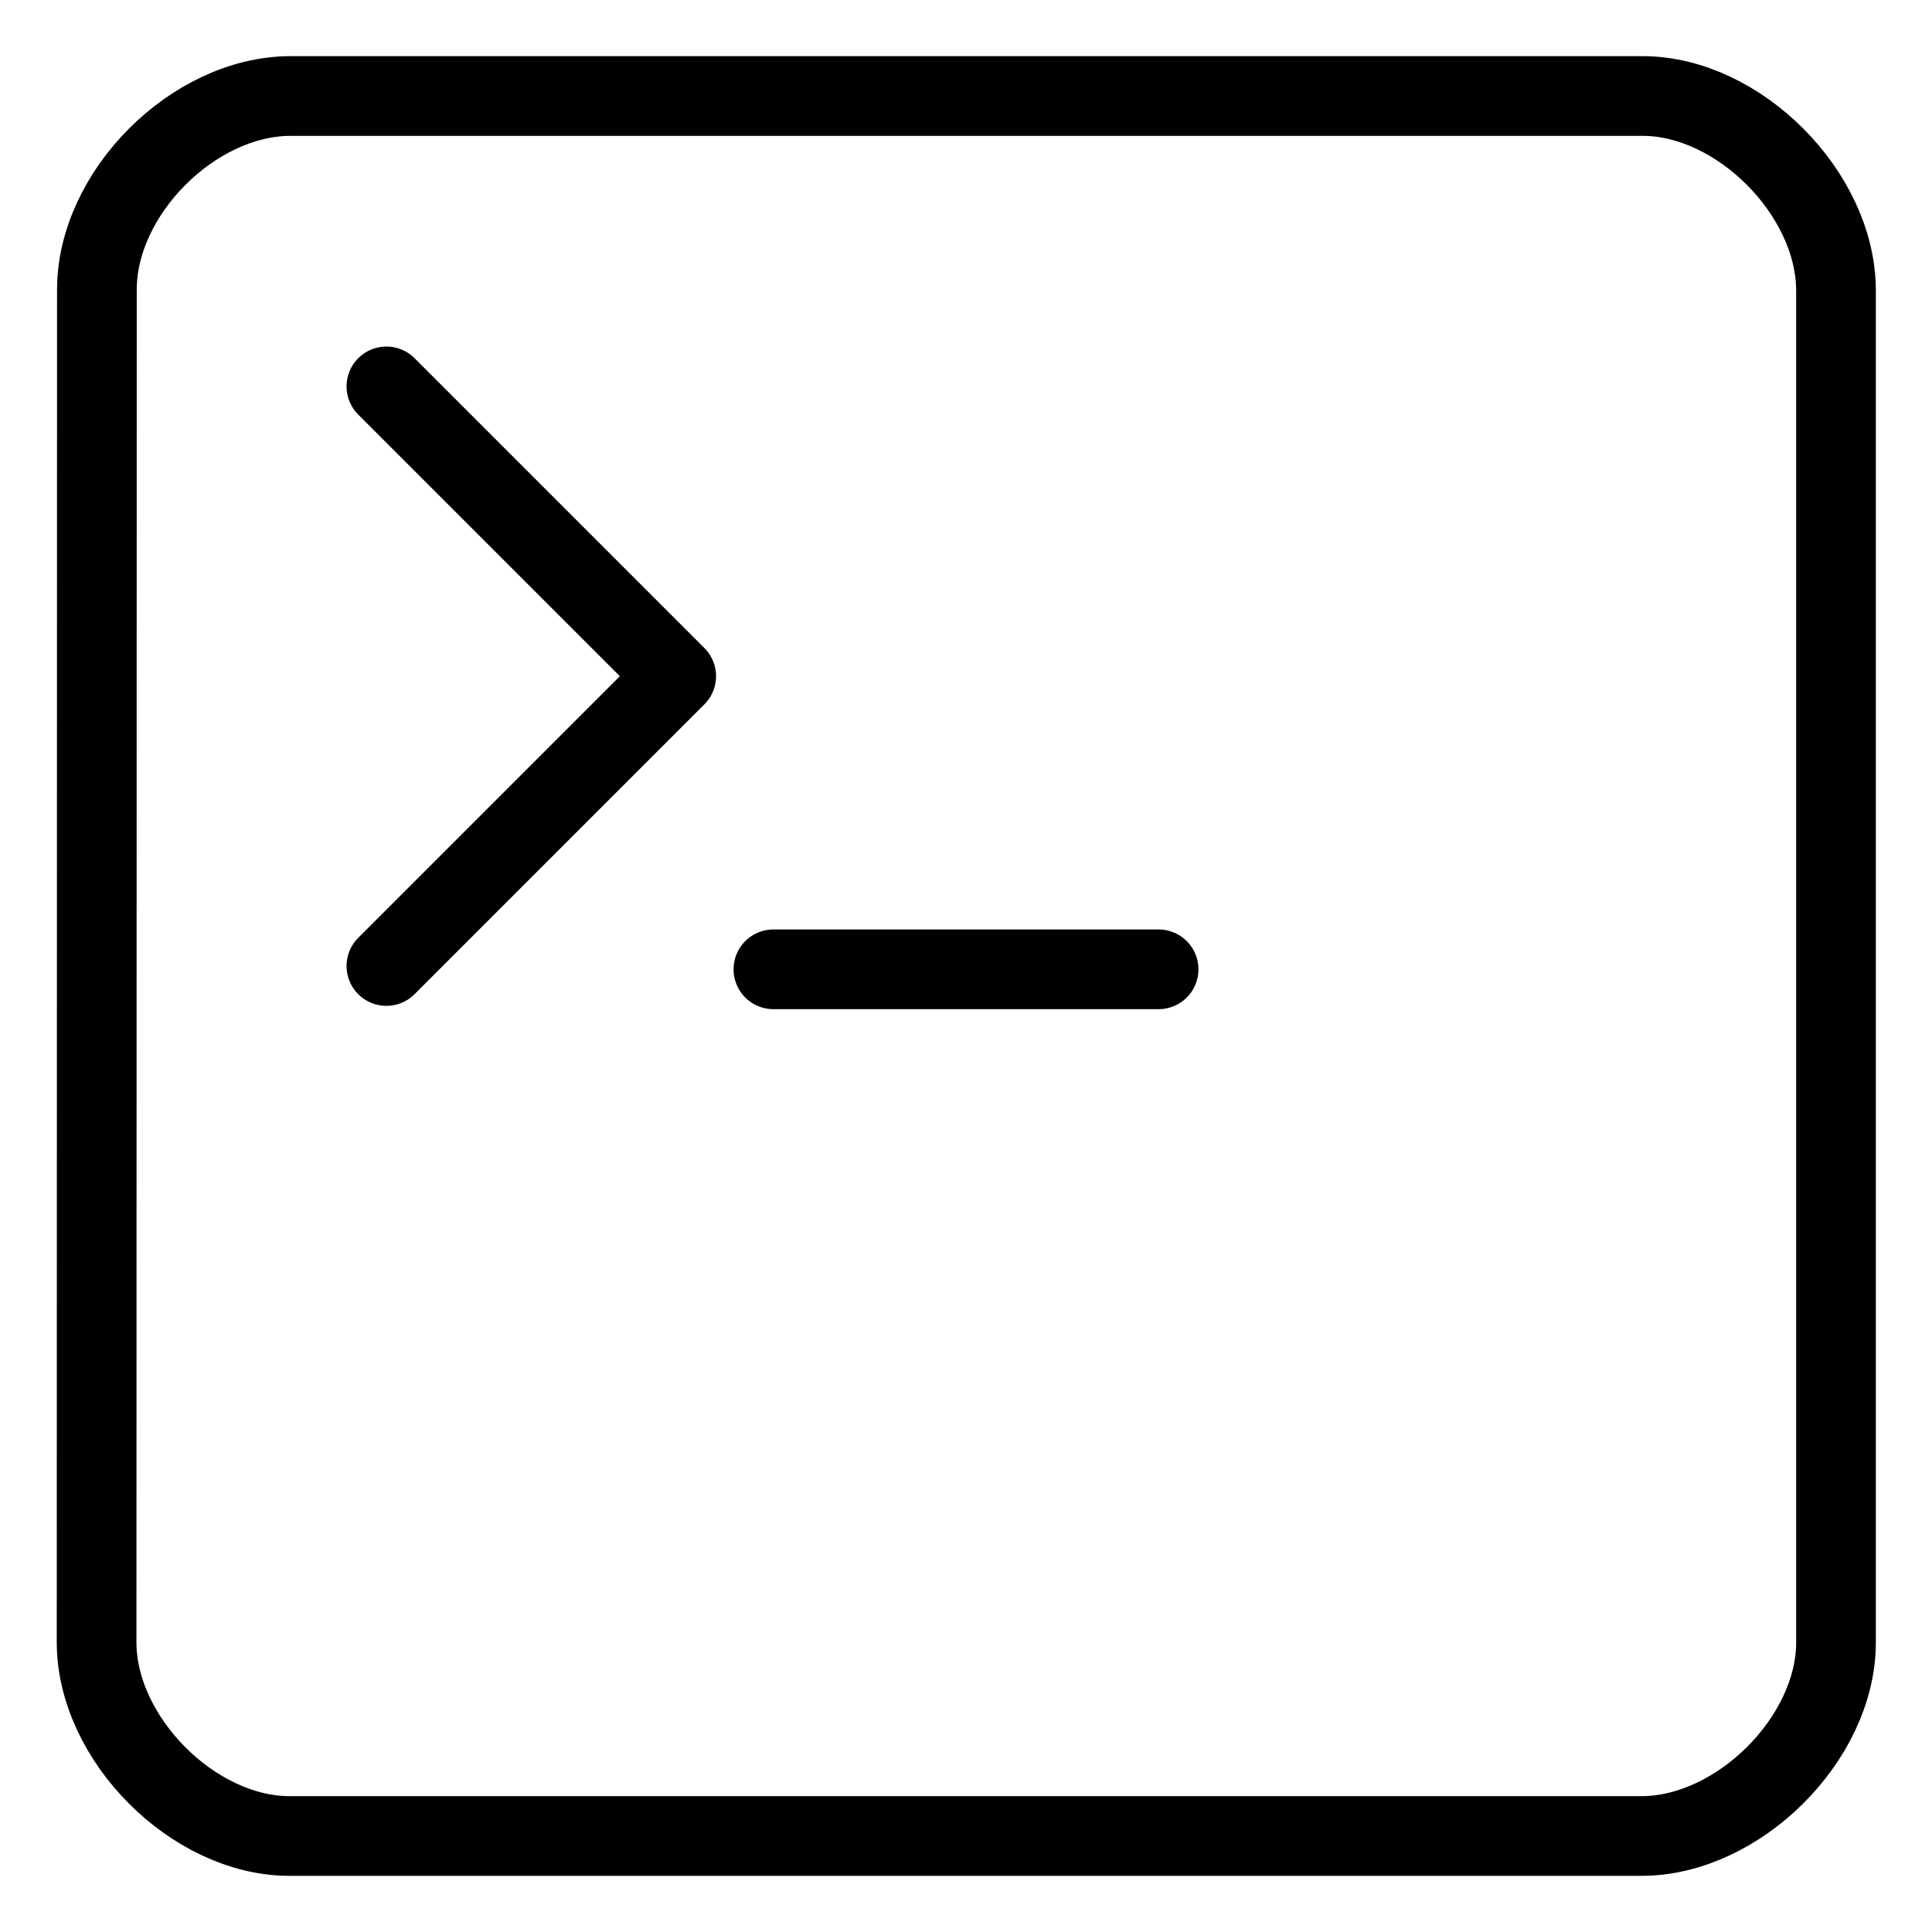
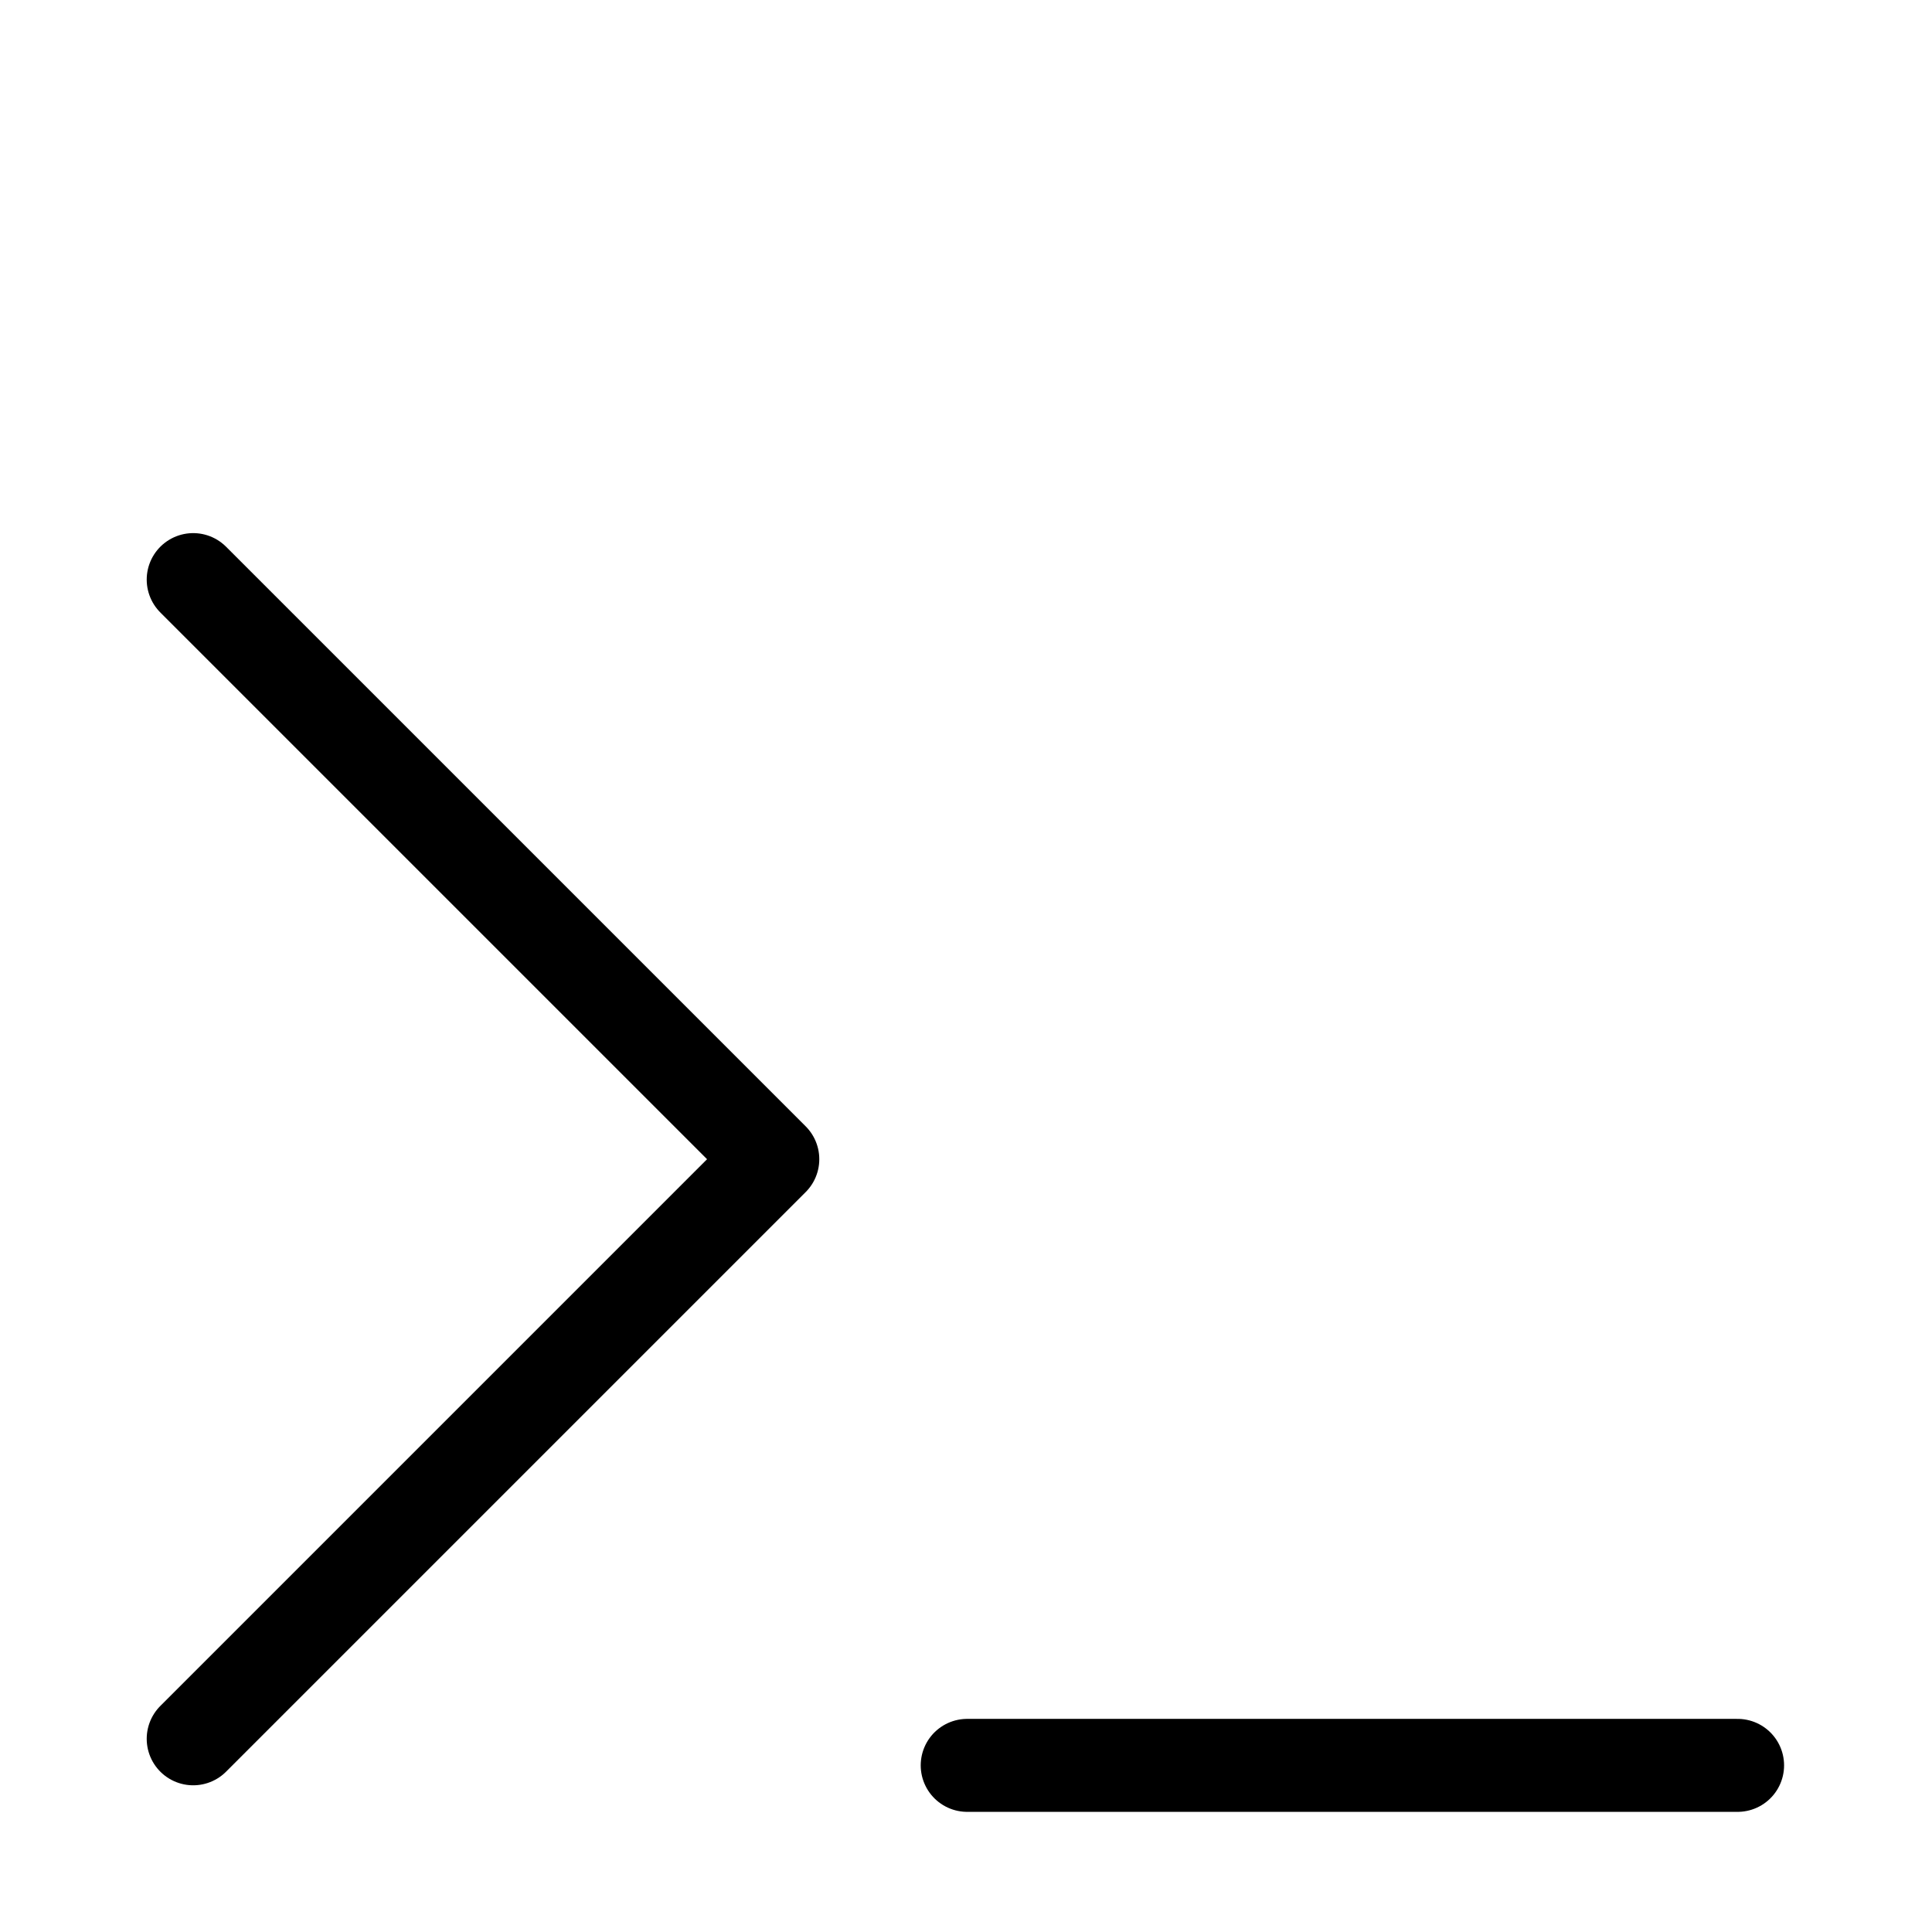
- <svg xmlns="http://www.w3.org/2000/svg" version="1.1" id="Layer_1" x="0px" y="0px" width="581.818px" height="581.818px" viewBox="0 0 581.818 581.818" enable-background="new 0 0 581.818 581.818" xml:space="preserve">
-   <polyline fill="none" stroke="#000000" stroke-width="24" stroke-linecap="round" stroke-linejoin="round" stroke-miterlimit="10" points="  116.363,116.364 203.636,203.637 116.363,290.91 " />
-   <line fill="none" stroke="#000000" stroke-width="24" stroke-linecap="round" stroke-linejoin="round" stroke-miterlimit="10" x1="232.909" y1="291.909" x2="348.909" y2="291.909" />
-   <path fill="none" stroke="#000000" stroke-width="24" stroke-linecap="round" stroke-linejoin="round" stroke-miterlimit="10" d="  M29.182,87.364c-0.091-29.182,29-58.273,58.09-58.455c0.182-0.001,407.23-0.002,407.637,0c28.728,0.182,57.818,29.272,58,58.363  c0.001,0.182,0.003,407.229,0,407.637c-0.182,28.727-29.272,57.818-58.364,58c-0.182,0.001-407.229,0.003-407.636,0  c-28.727-0.182-57.818-29.273-57.818-58.364C29.091,494.545,29.182,87.493,29.182,87.364z" />
+ <svg xmlns="http://www.w3.org/2000/svg" version="1.1" id="Layer_1" x="0px" y="0px" width="290.909px" height="290.909px" viewBox="0 0 290.909 290.909" enable-background="new 0 0 290.909 290.909" xml:space="preserve">
+   <polyline fill="none" stroke="#000000" stroke-width="14" stroke-linecap="round" stroke-linejoin="round" stroke-miterlimit="10" points="  29.091,87.273 116.364,174.546 29.091,261.819 " />
+   <line fill="none" stroke="#000000" stroke-width="14" stroke-linecap="round" stroke-linejoin="round" stroke-miterlimit="10" x1="145.636" y1="265.818" x2="261.636" y2="265.818" />
</svg>
